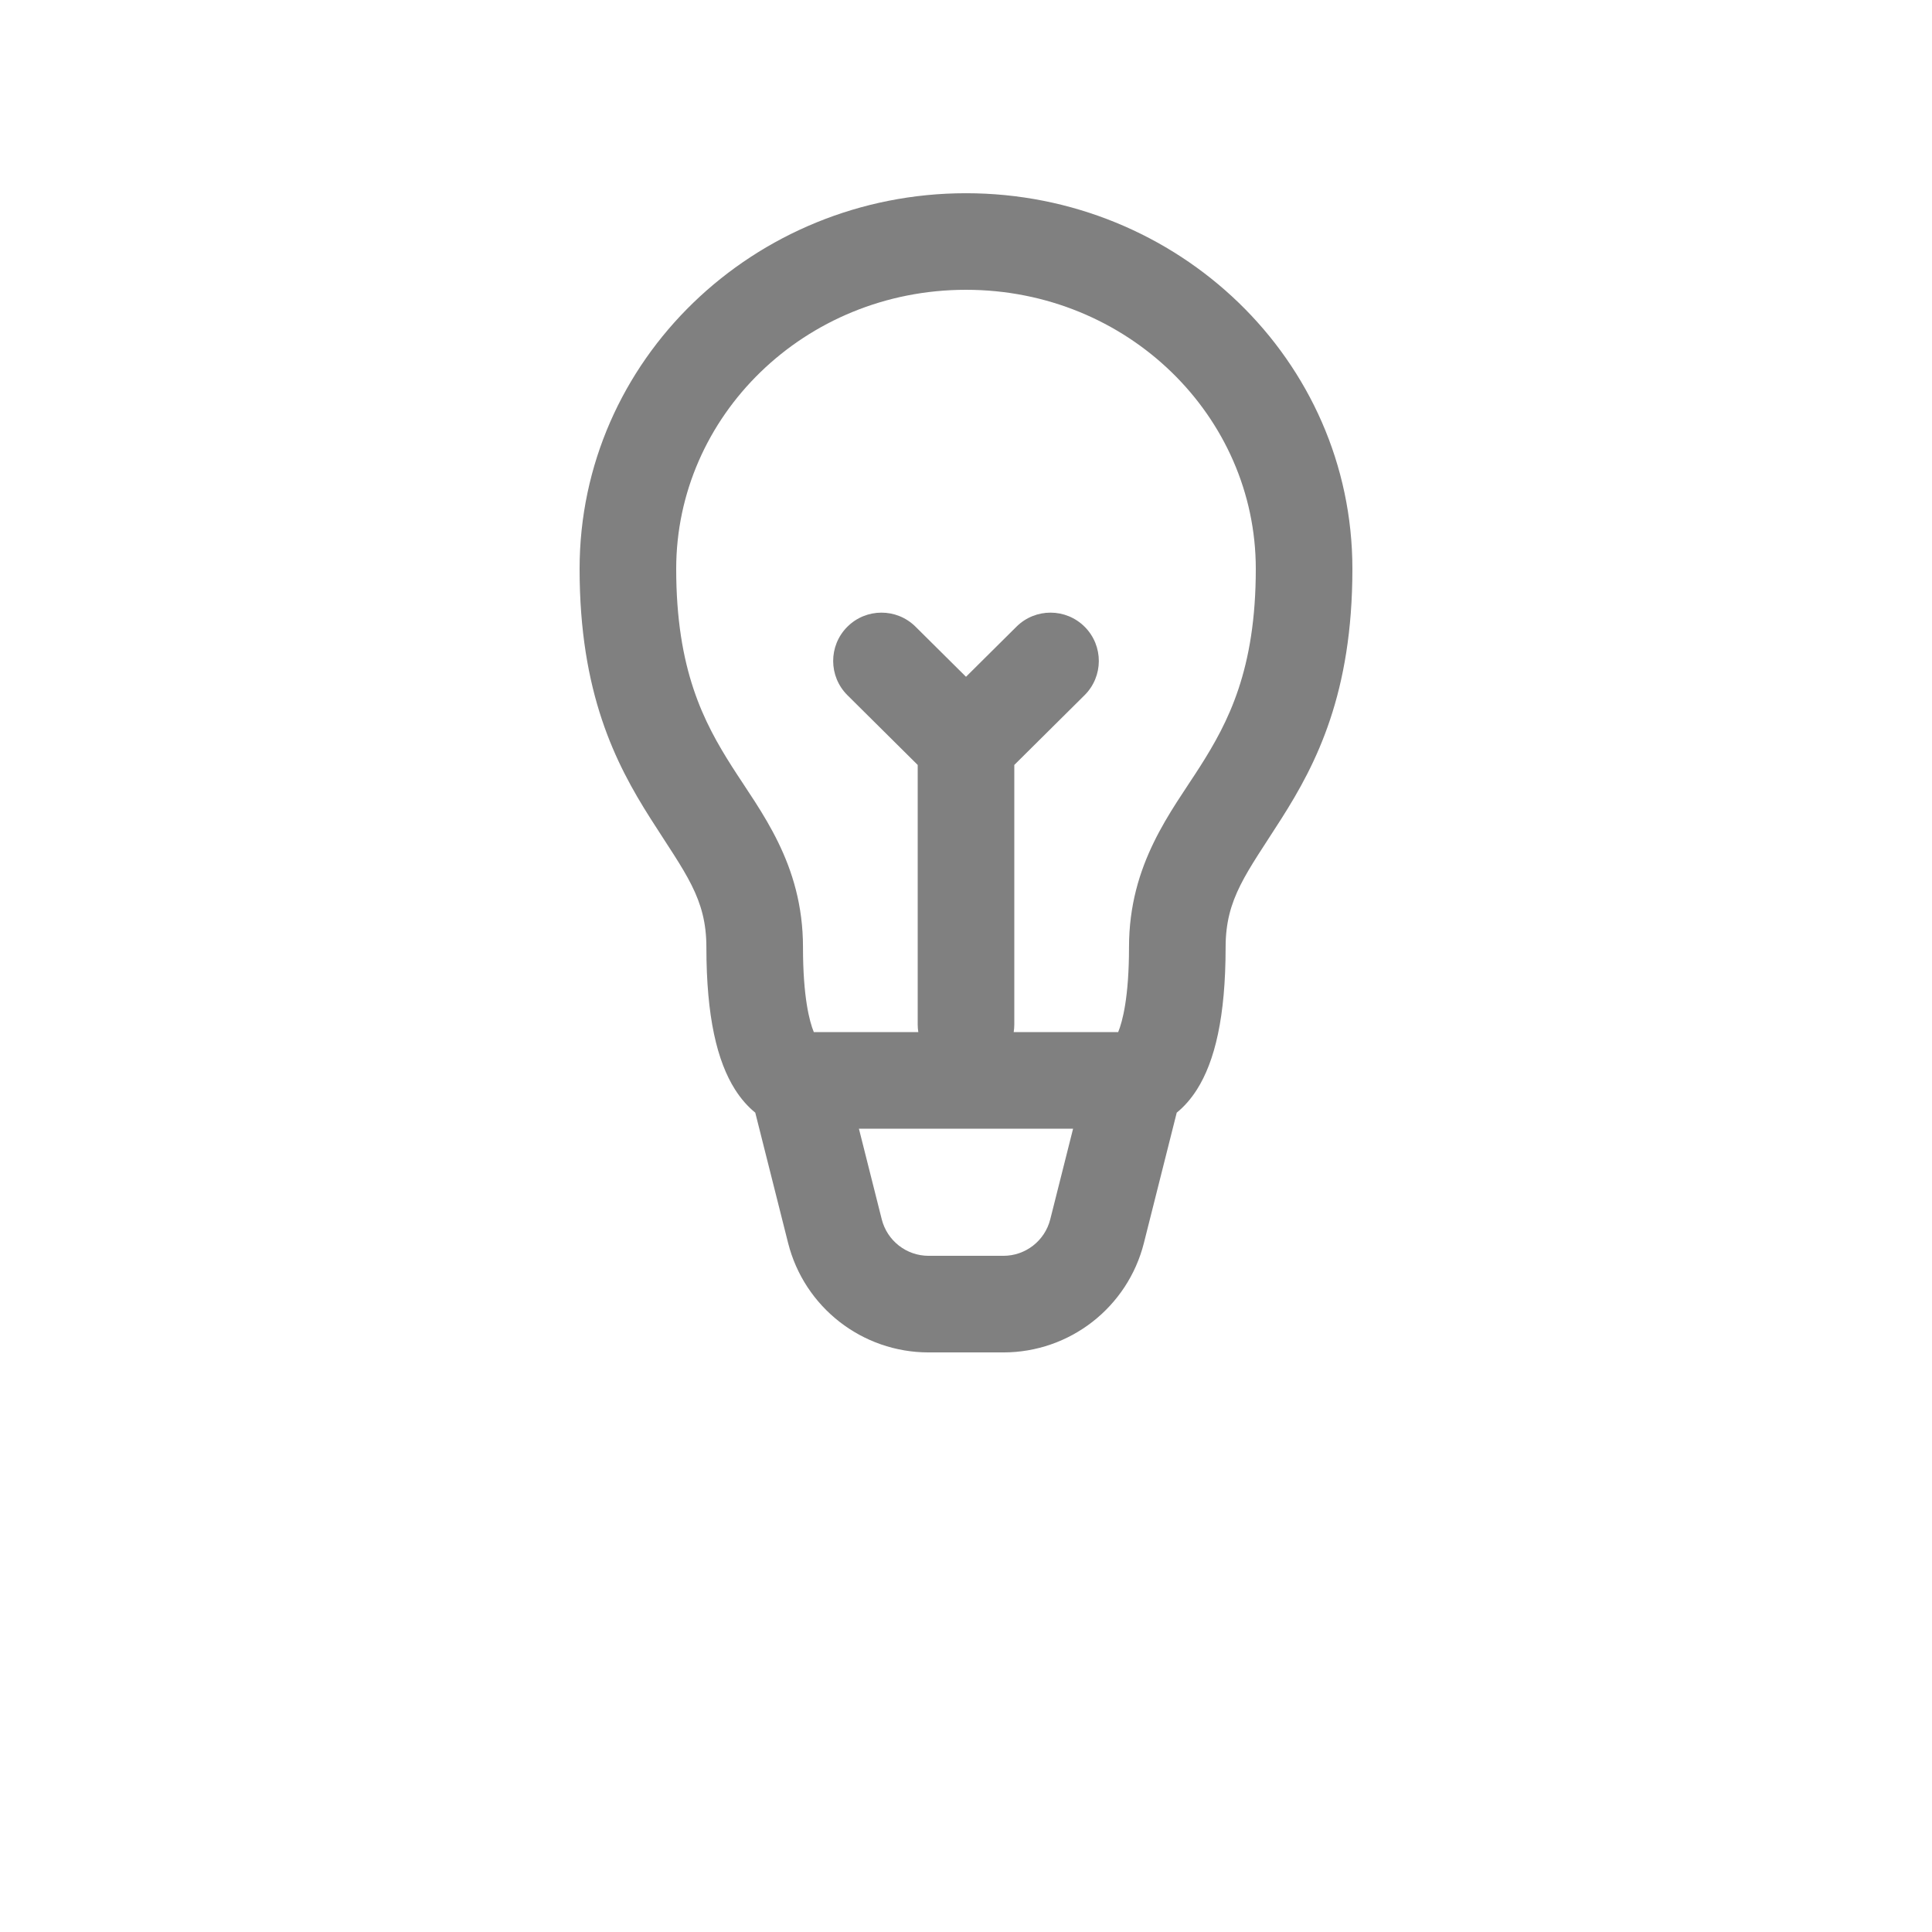
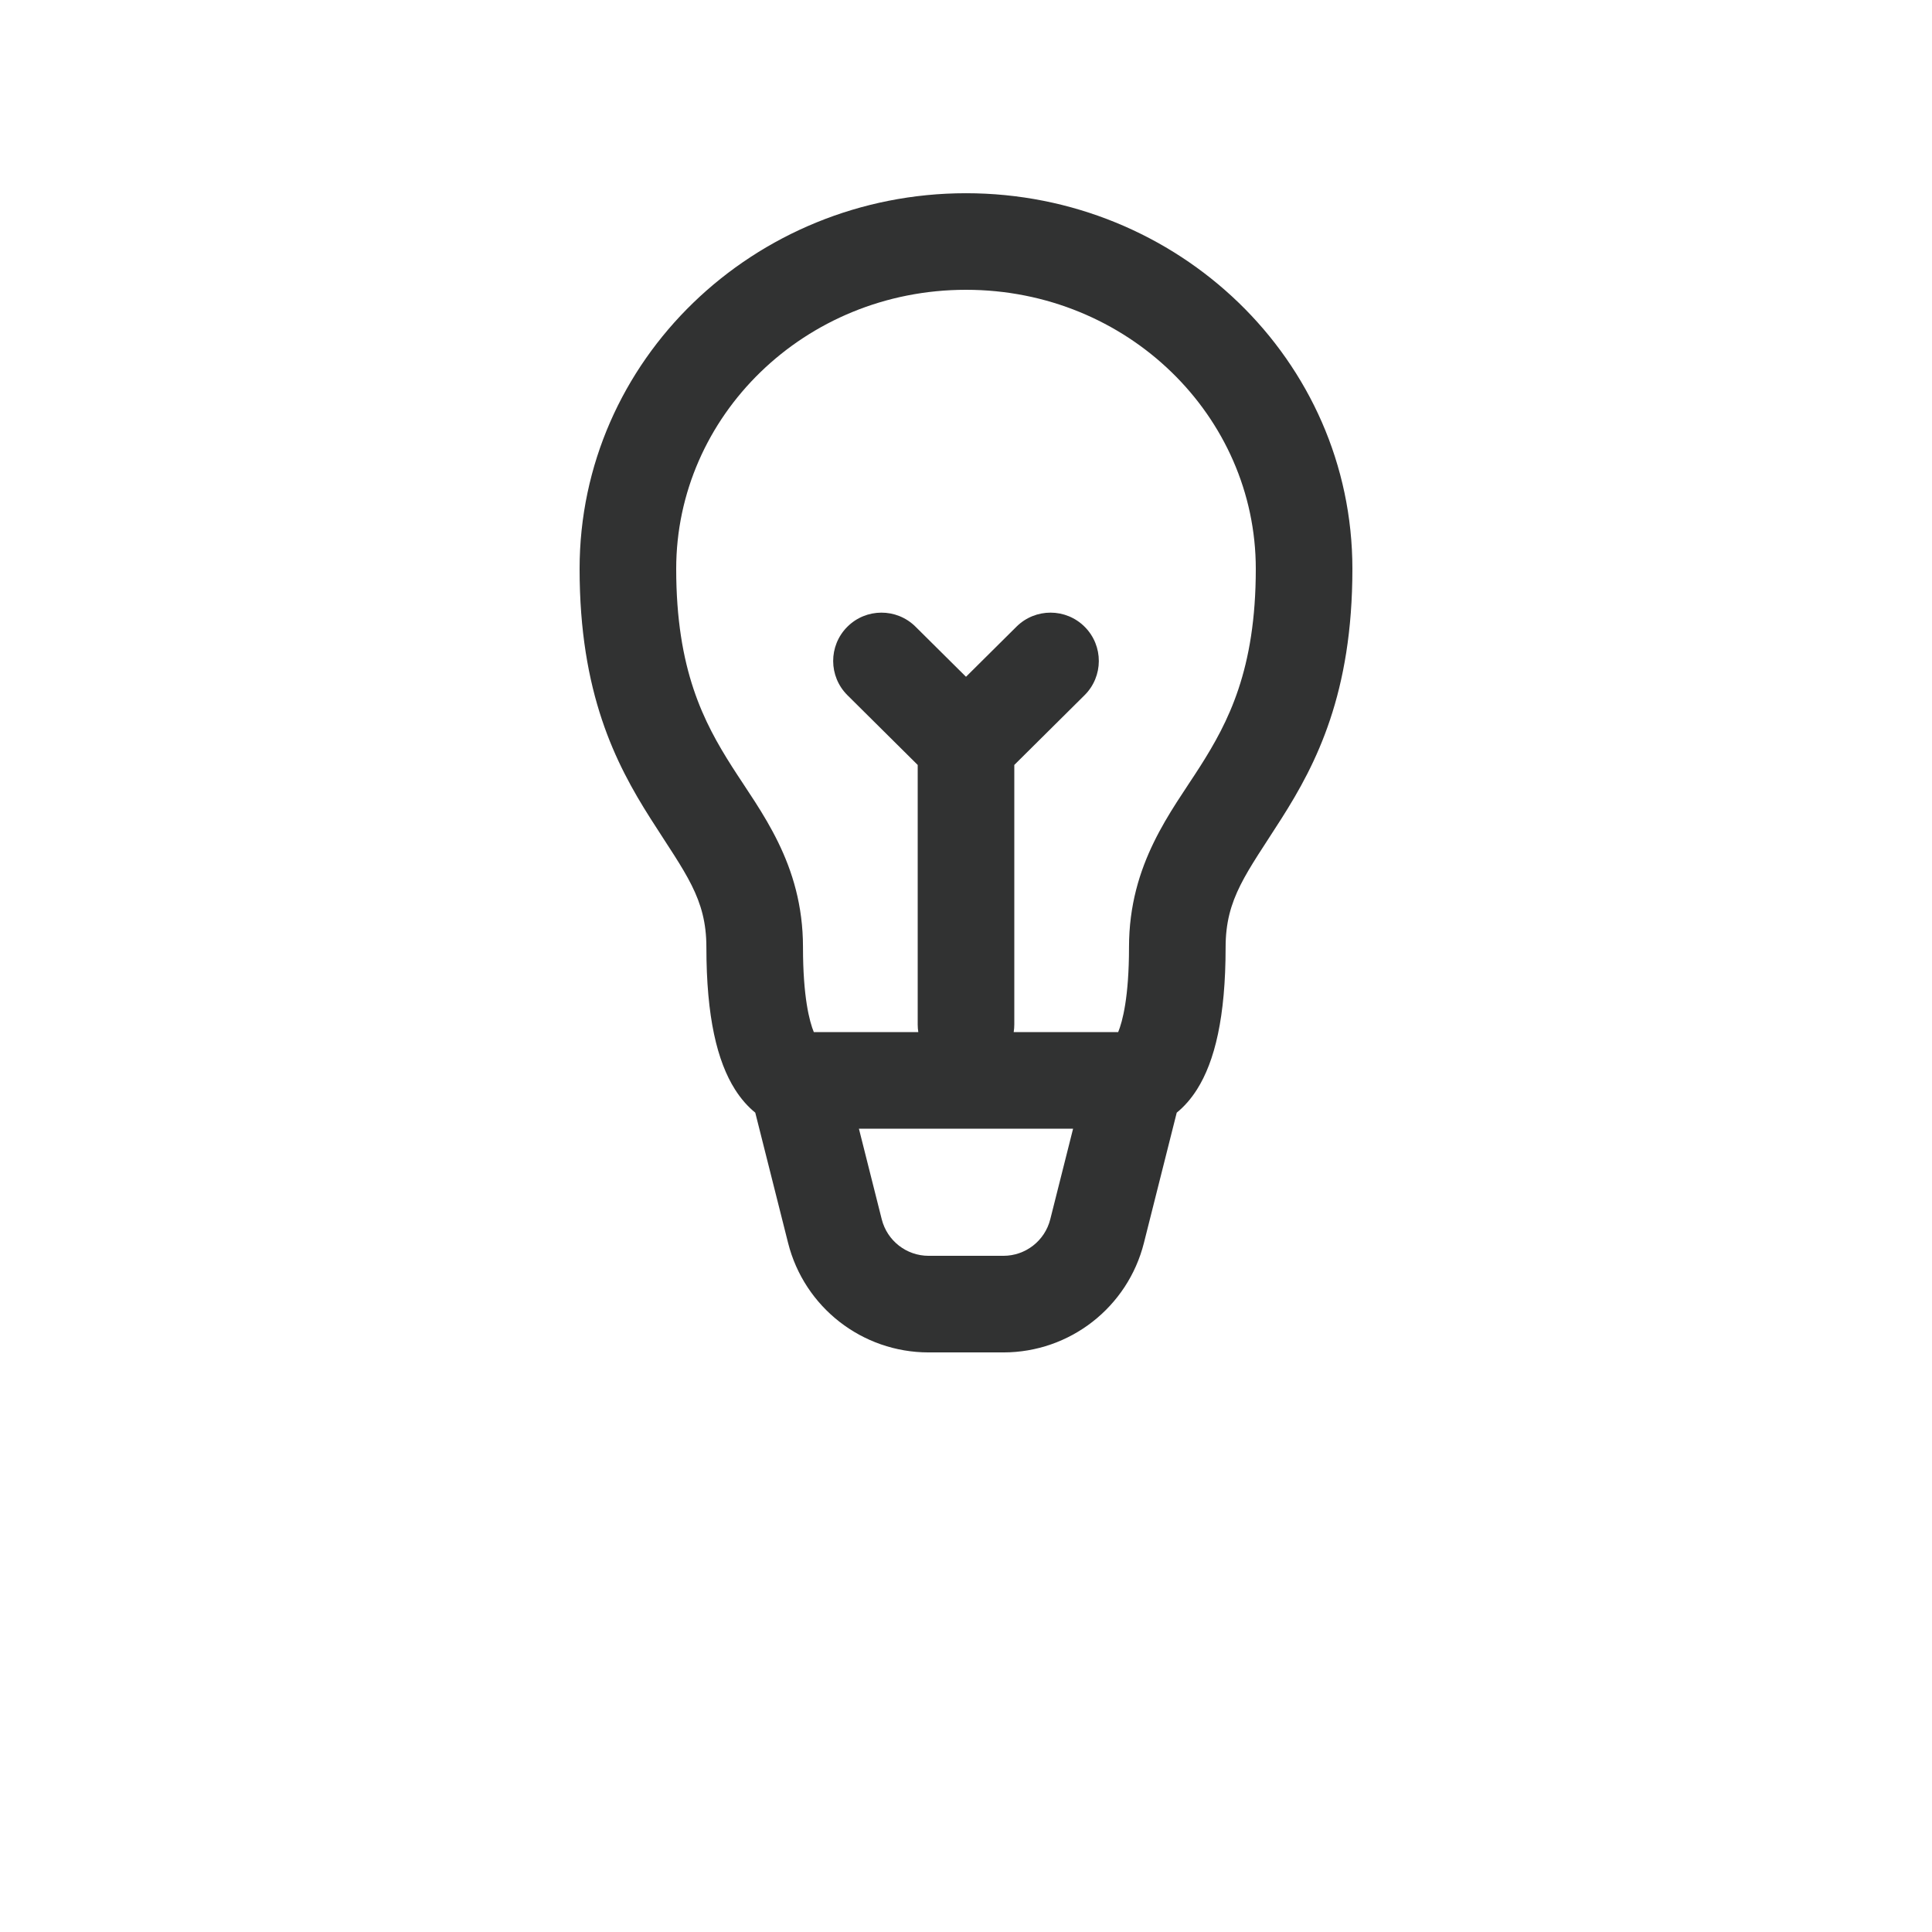
- <svg xmlns="http://www.w3.org/2000/svg" width="700pt" fill="grey" height="700pt" version="1.1" viewBox="0 0 700 700">
+ <svg xmlns="http://www.w3.org/2000/svg" width="700pt" fill="#313232" height="700pt" version="1.1" viewBox="0 0 700 700">
  <path d="m350 105c-58.523 0-105 45.797-105 101.11 0 36.57 9.996 55.586 20.238 71.684 10.316 16.227 25.699 35.055 25.699 65.395 0 18.066 2.344 26.91 3.922 30.754h37.859c-0.145-0.898-0.219-1.82-0.219-2.762v-94.027l-25.453-25.262c-6.859-6.809-6.902-17.887-0.094-24.746 6.809-6.863 17.891-6.902 24.75-0.098l18.297 18.16 18.297-18.16c6.859-6.805 17.941-6.766 24.75 0.098 6.809 6.859 6.766 17.938-0.094 24.746l-25.453 25.262v94.027c0 0.941-0.074 1.863-0.219 2.762h37.859c1.578-3.844 3.922-12.688 3.922-30.754 0-30.34 15.383-49.168 25.699-65.395 10.242-16.098 20.238-35.113 20.238-71.684 0-55.316-46.477-101.11-105-101.11zm38.797 303.95h-77.594l8.27 32.828c1.961 7.777 8.953 13.227 16.973 13.227h27.109c8.02 0 15.012-5.449 16.973-13.227zm-115.15-5.812c-2.672-2.168-5.156-4.957-7.344-8.41-6.43-10.164-10.367-26.168-10.367-51.531 0-17.777-7.586-26.715-20.234-46.613-12.734-20.023-25.703-45.488-25.703-90.465 0-75.699 63.219-136.11 140-136.11s140 60.414 140 136.11c0 44.977-12.973 70.441-25.699 90.465-12.652 19.898-20.238 28.836-20.238 46.613 0 25.363-3.938 41.367-10.367 51.531-2.188 3.453-4.672 6.242-7.344 8.41l-11.887 47.191c-5.875 23.328-26.852 39.676-50.91 39.676h-27.109c-24.059 0-45.035-16.348-50.91-39.676z" fill-rule="evenodd" />
</svg>
